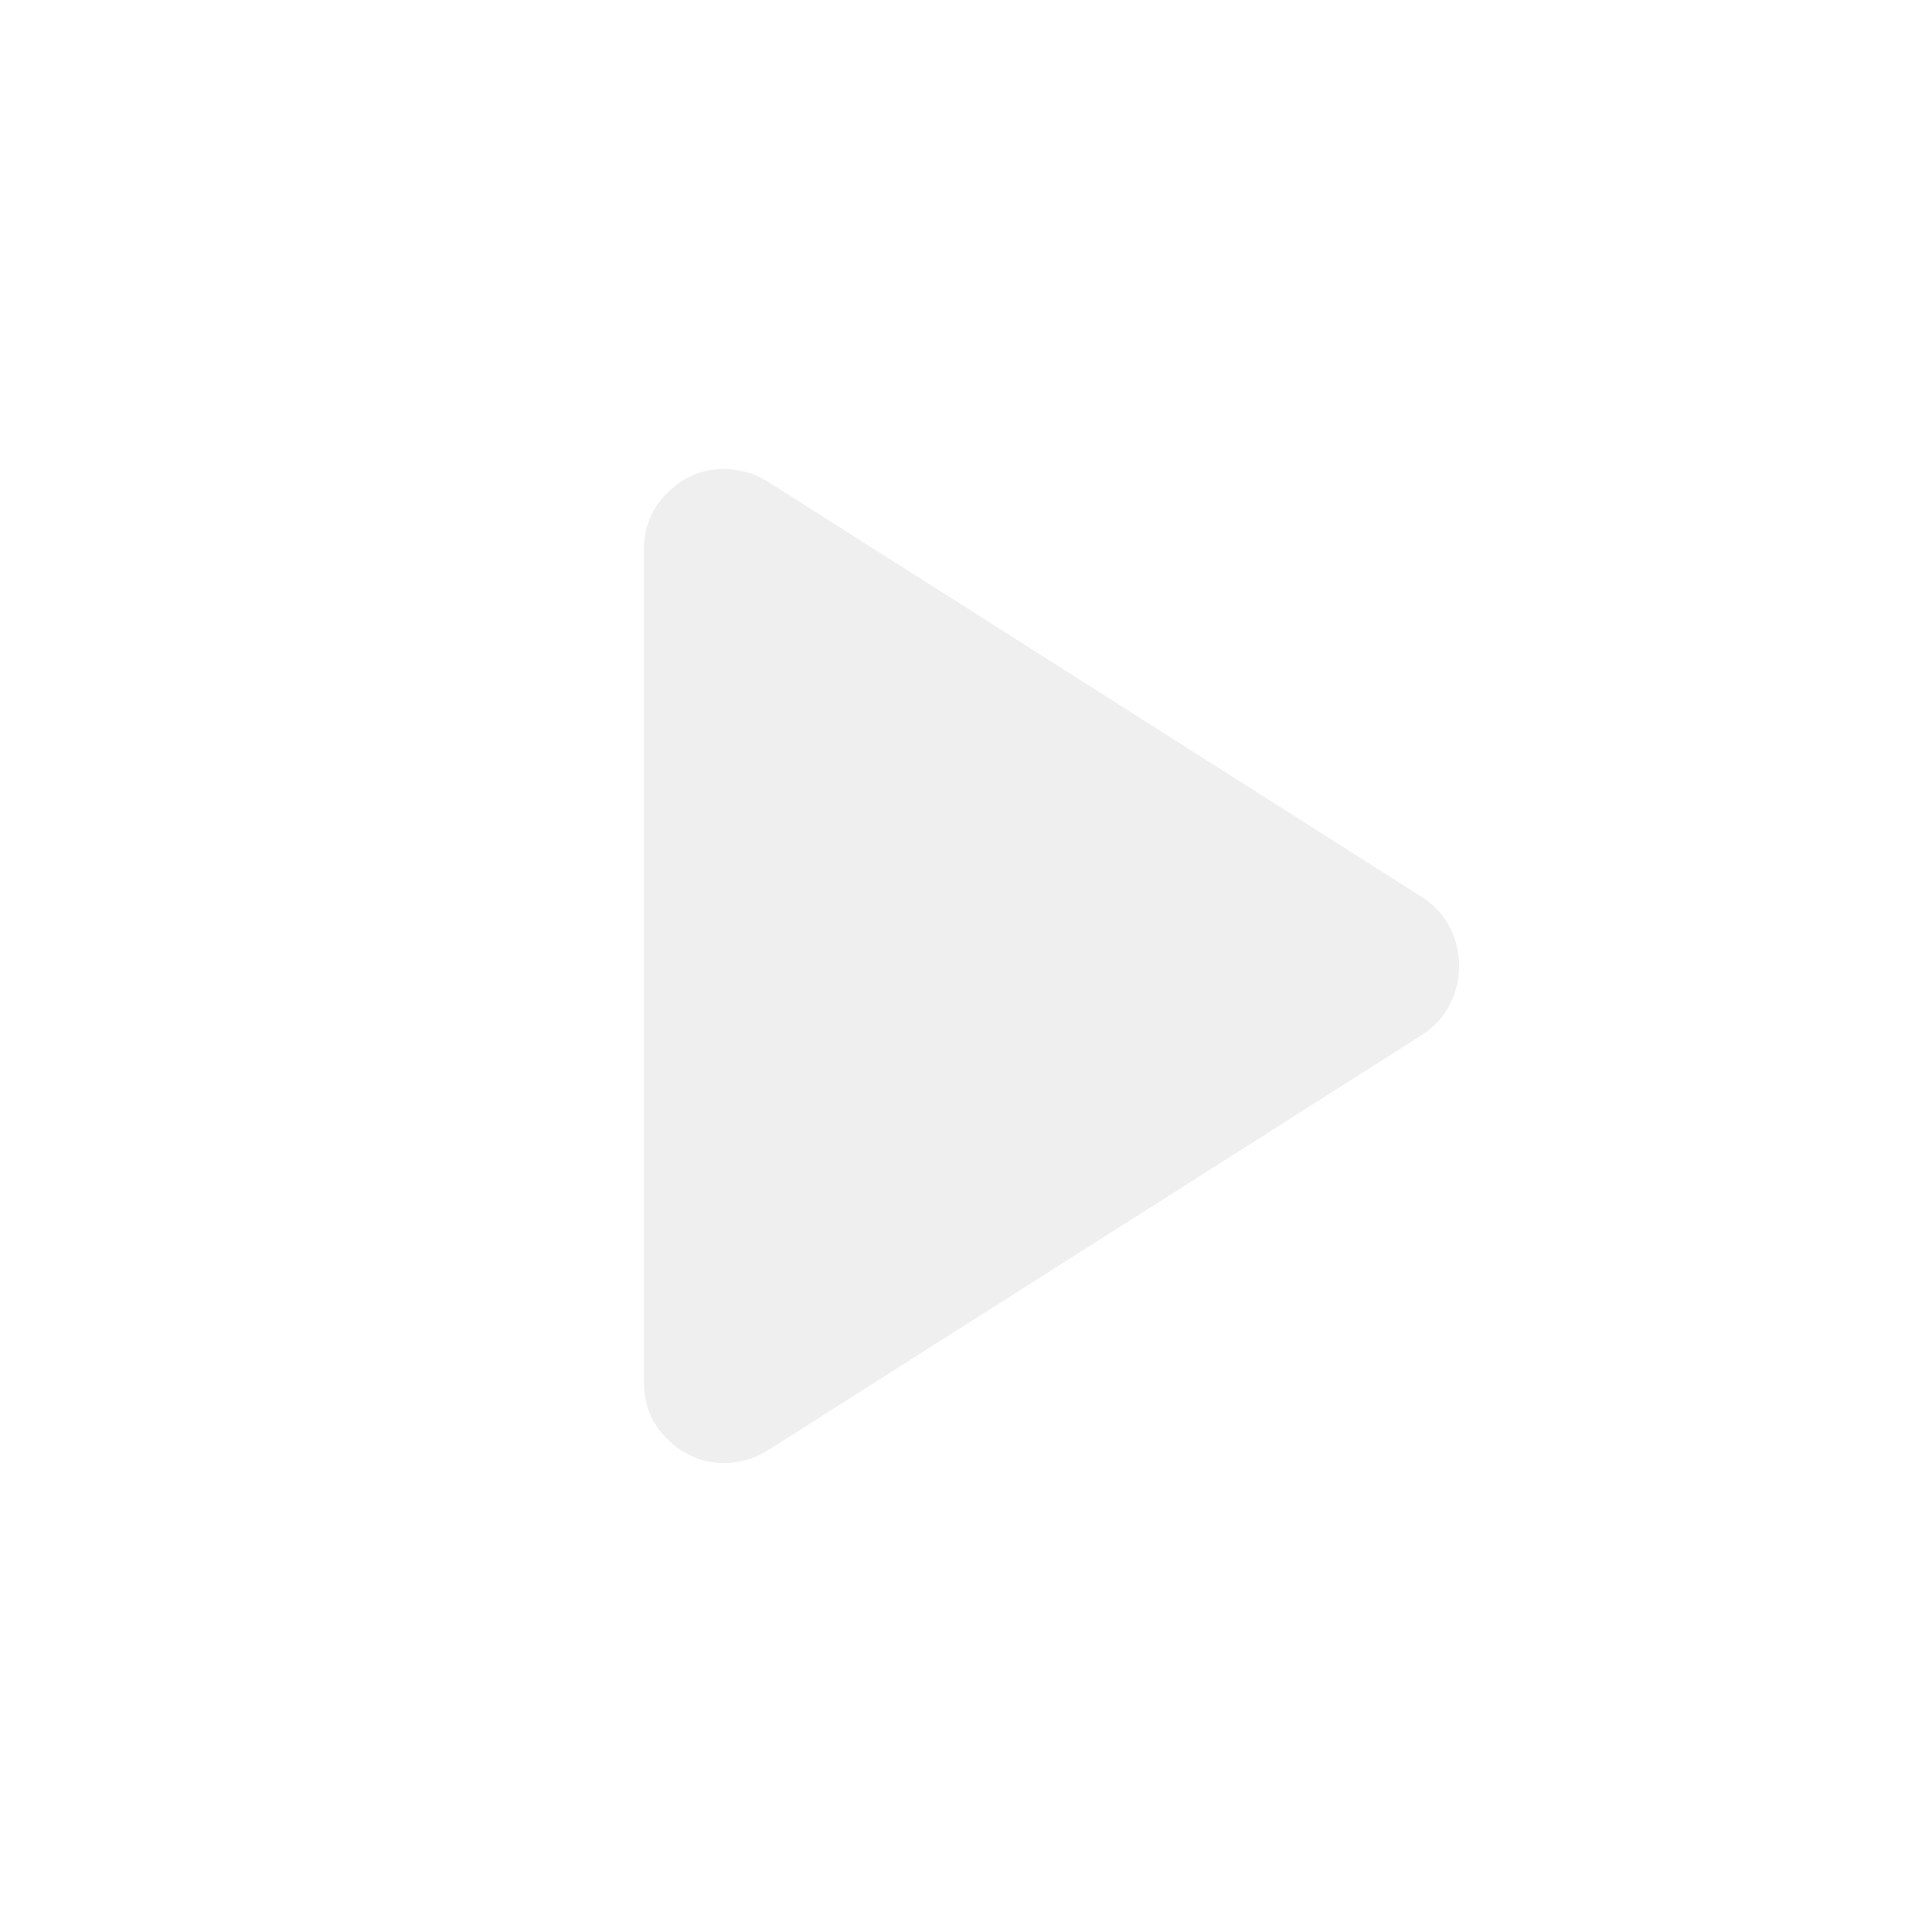
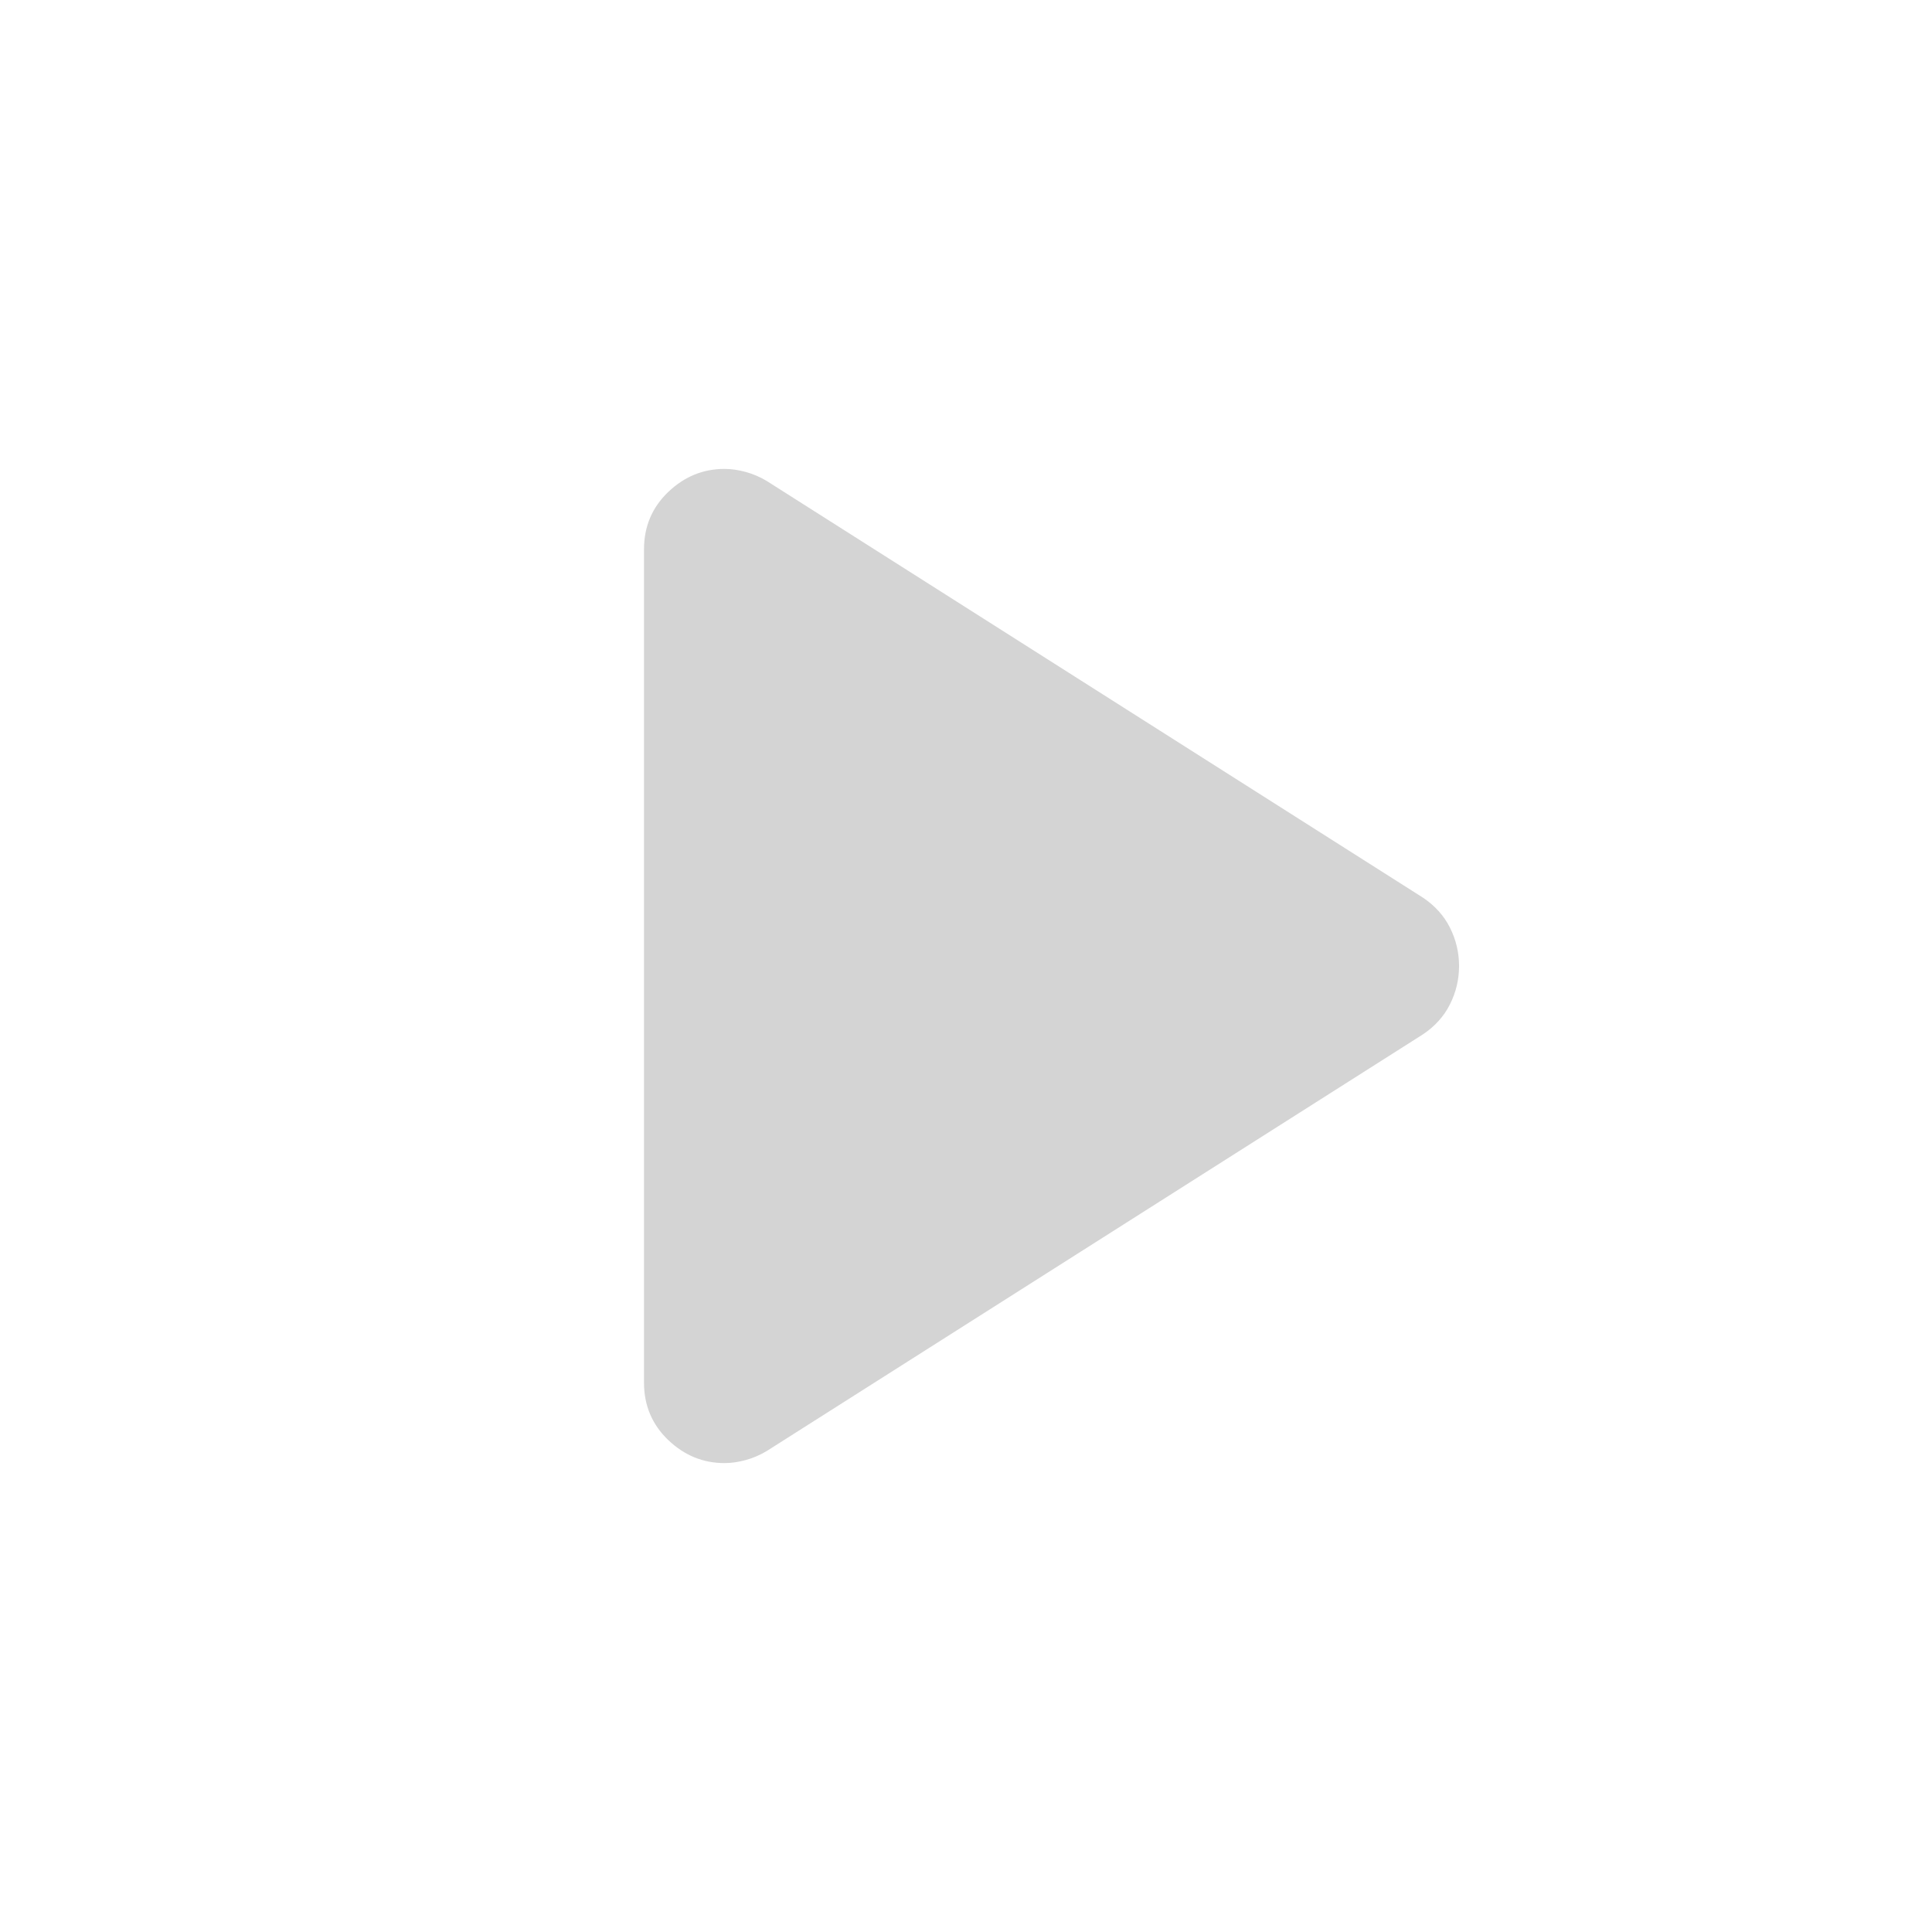
- <svg xmlns="http://www.w3.org/2000/svg" height="24px" viewBox="0 -960 960 960" width="24px" fill="#EFEFEF">
+ <svg xmlns="http://www.w3.org/2000/svg" height="24px" viewBox="0 -960 960 960" width="24px" fill="#d4d4d4">
  <path d="M320-273v-414q0-17 12-28.5t28-11.5q5 0 10.5 1.5T381-721l326 207q9 6 13.5 15t4.5 19q0 10-4.5 19T707-446L381-239q-5 3-10.5 4.5T360-233q-16 0-28-11.5T320-273Z" />
</svg>
